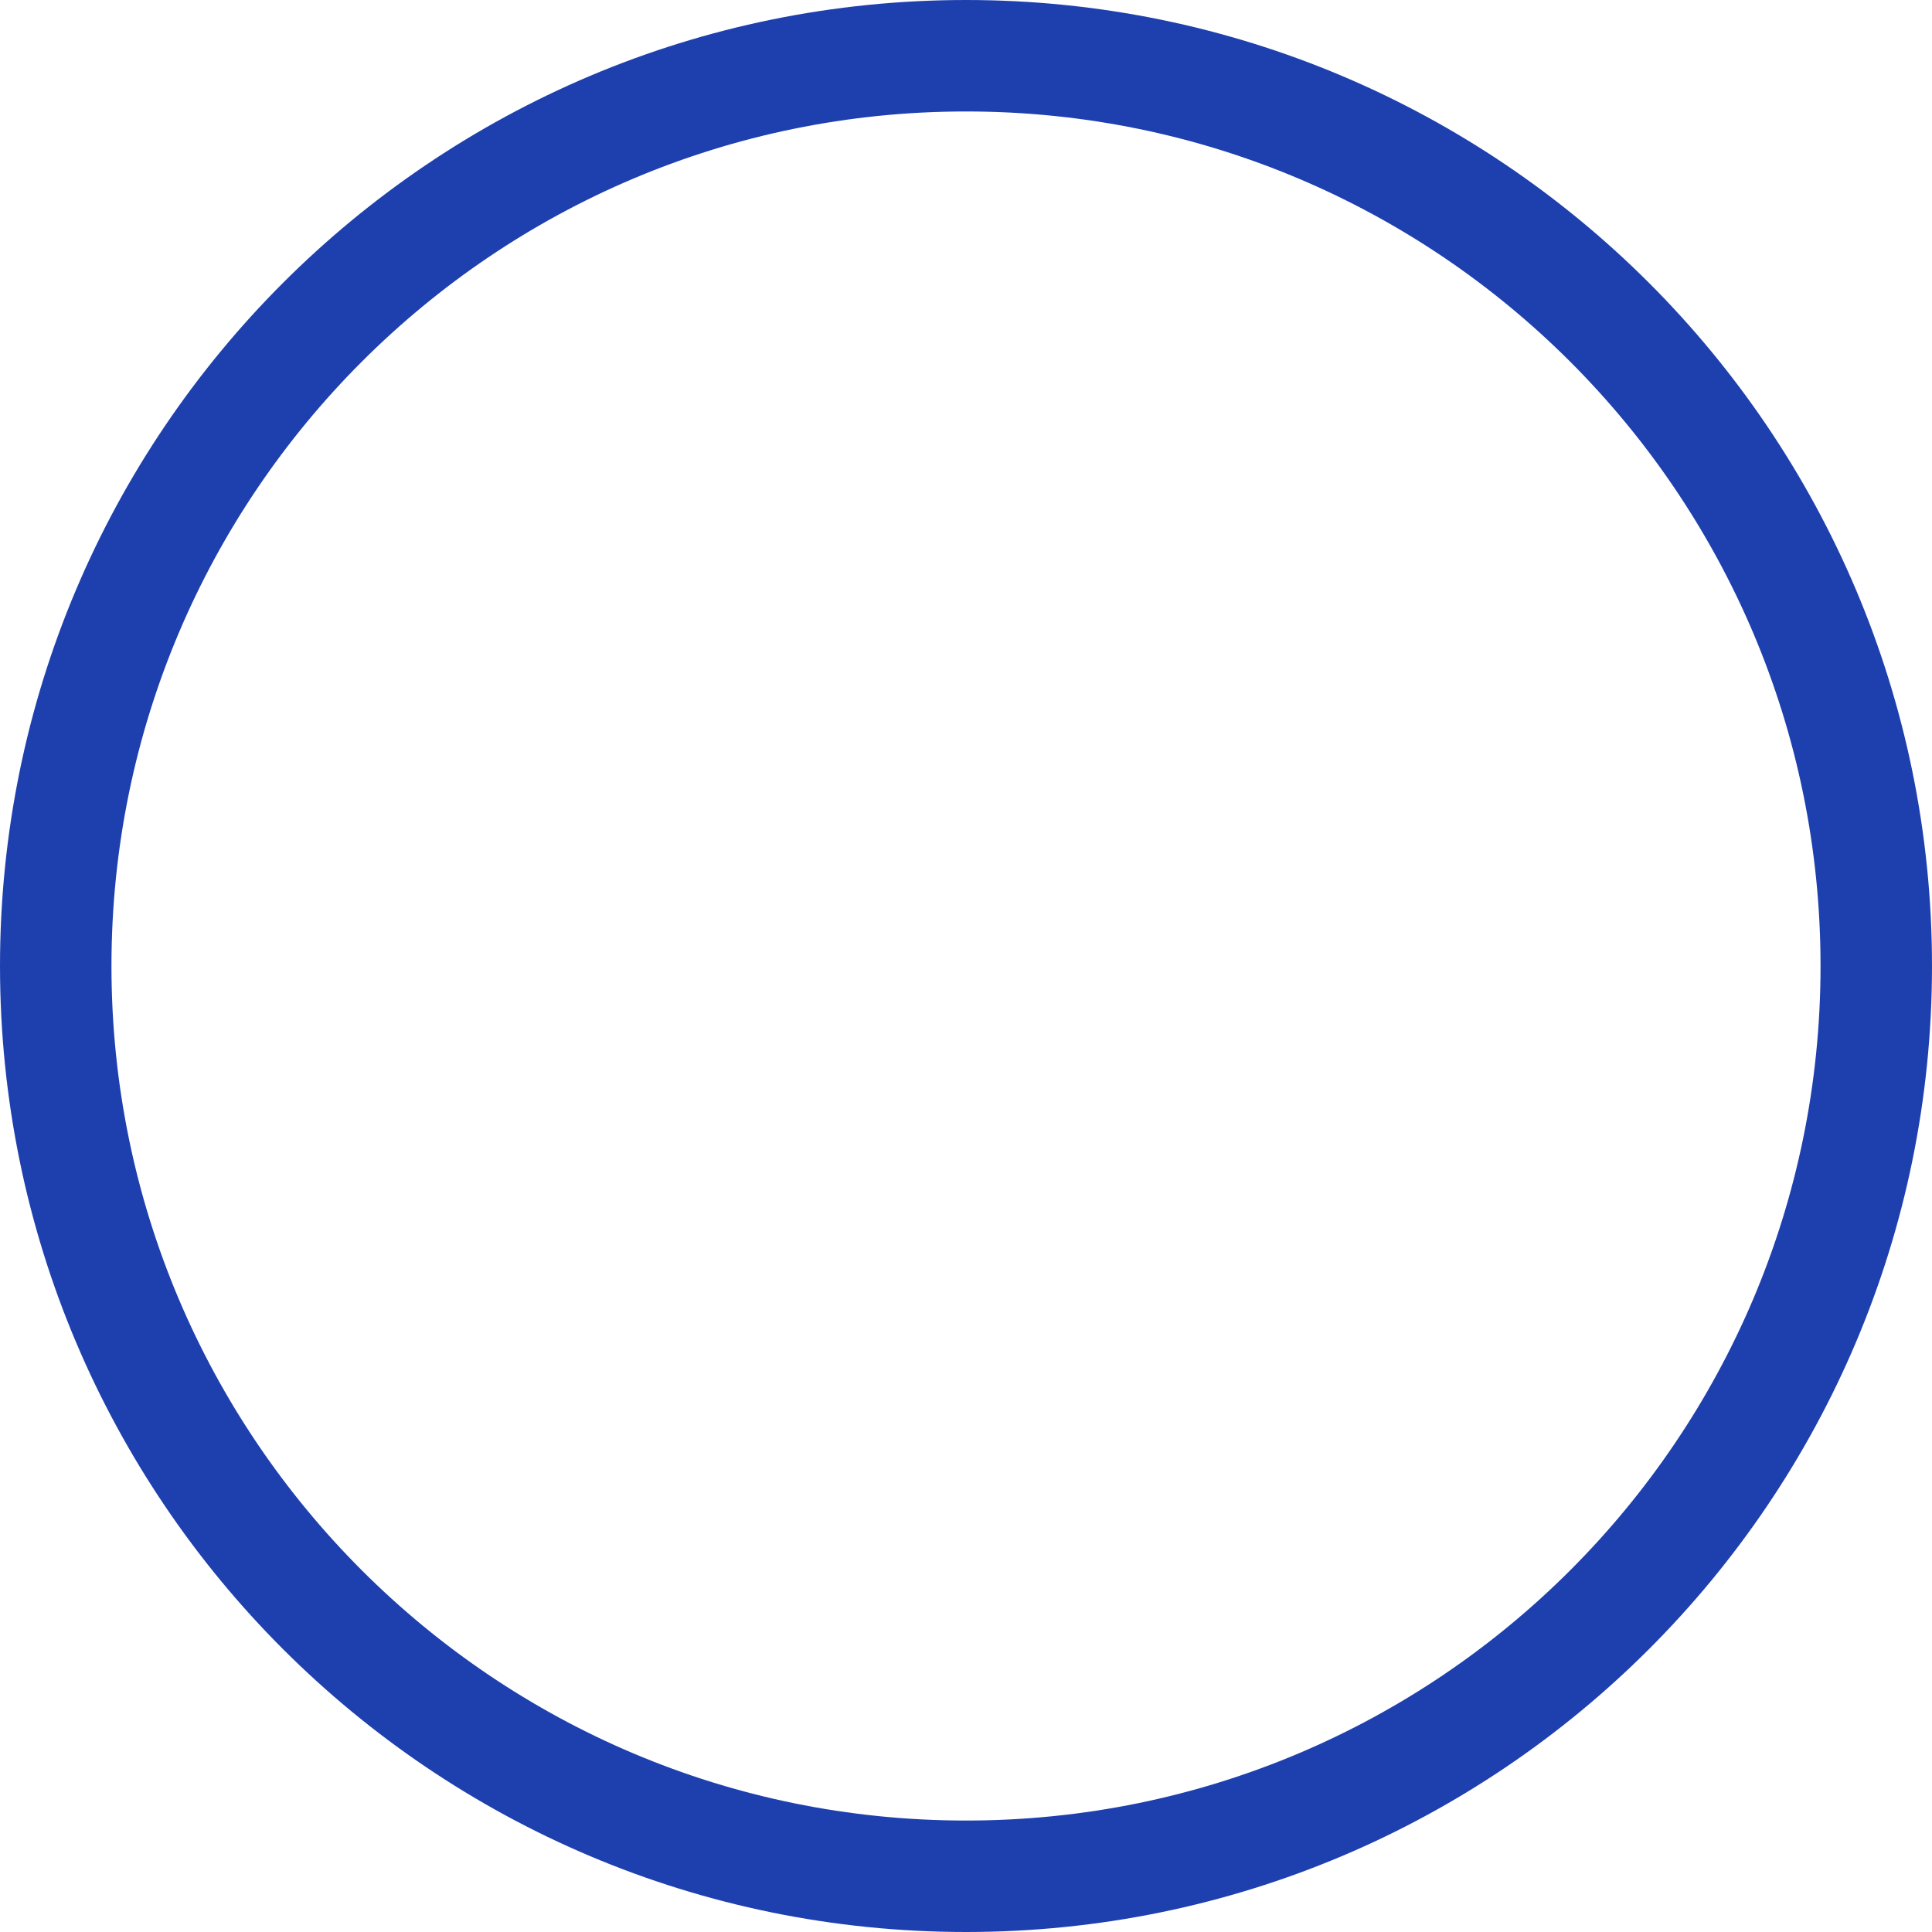
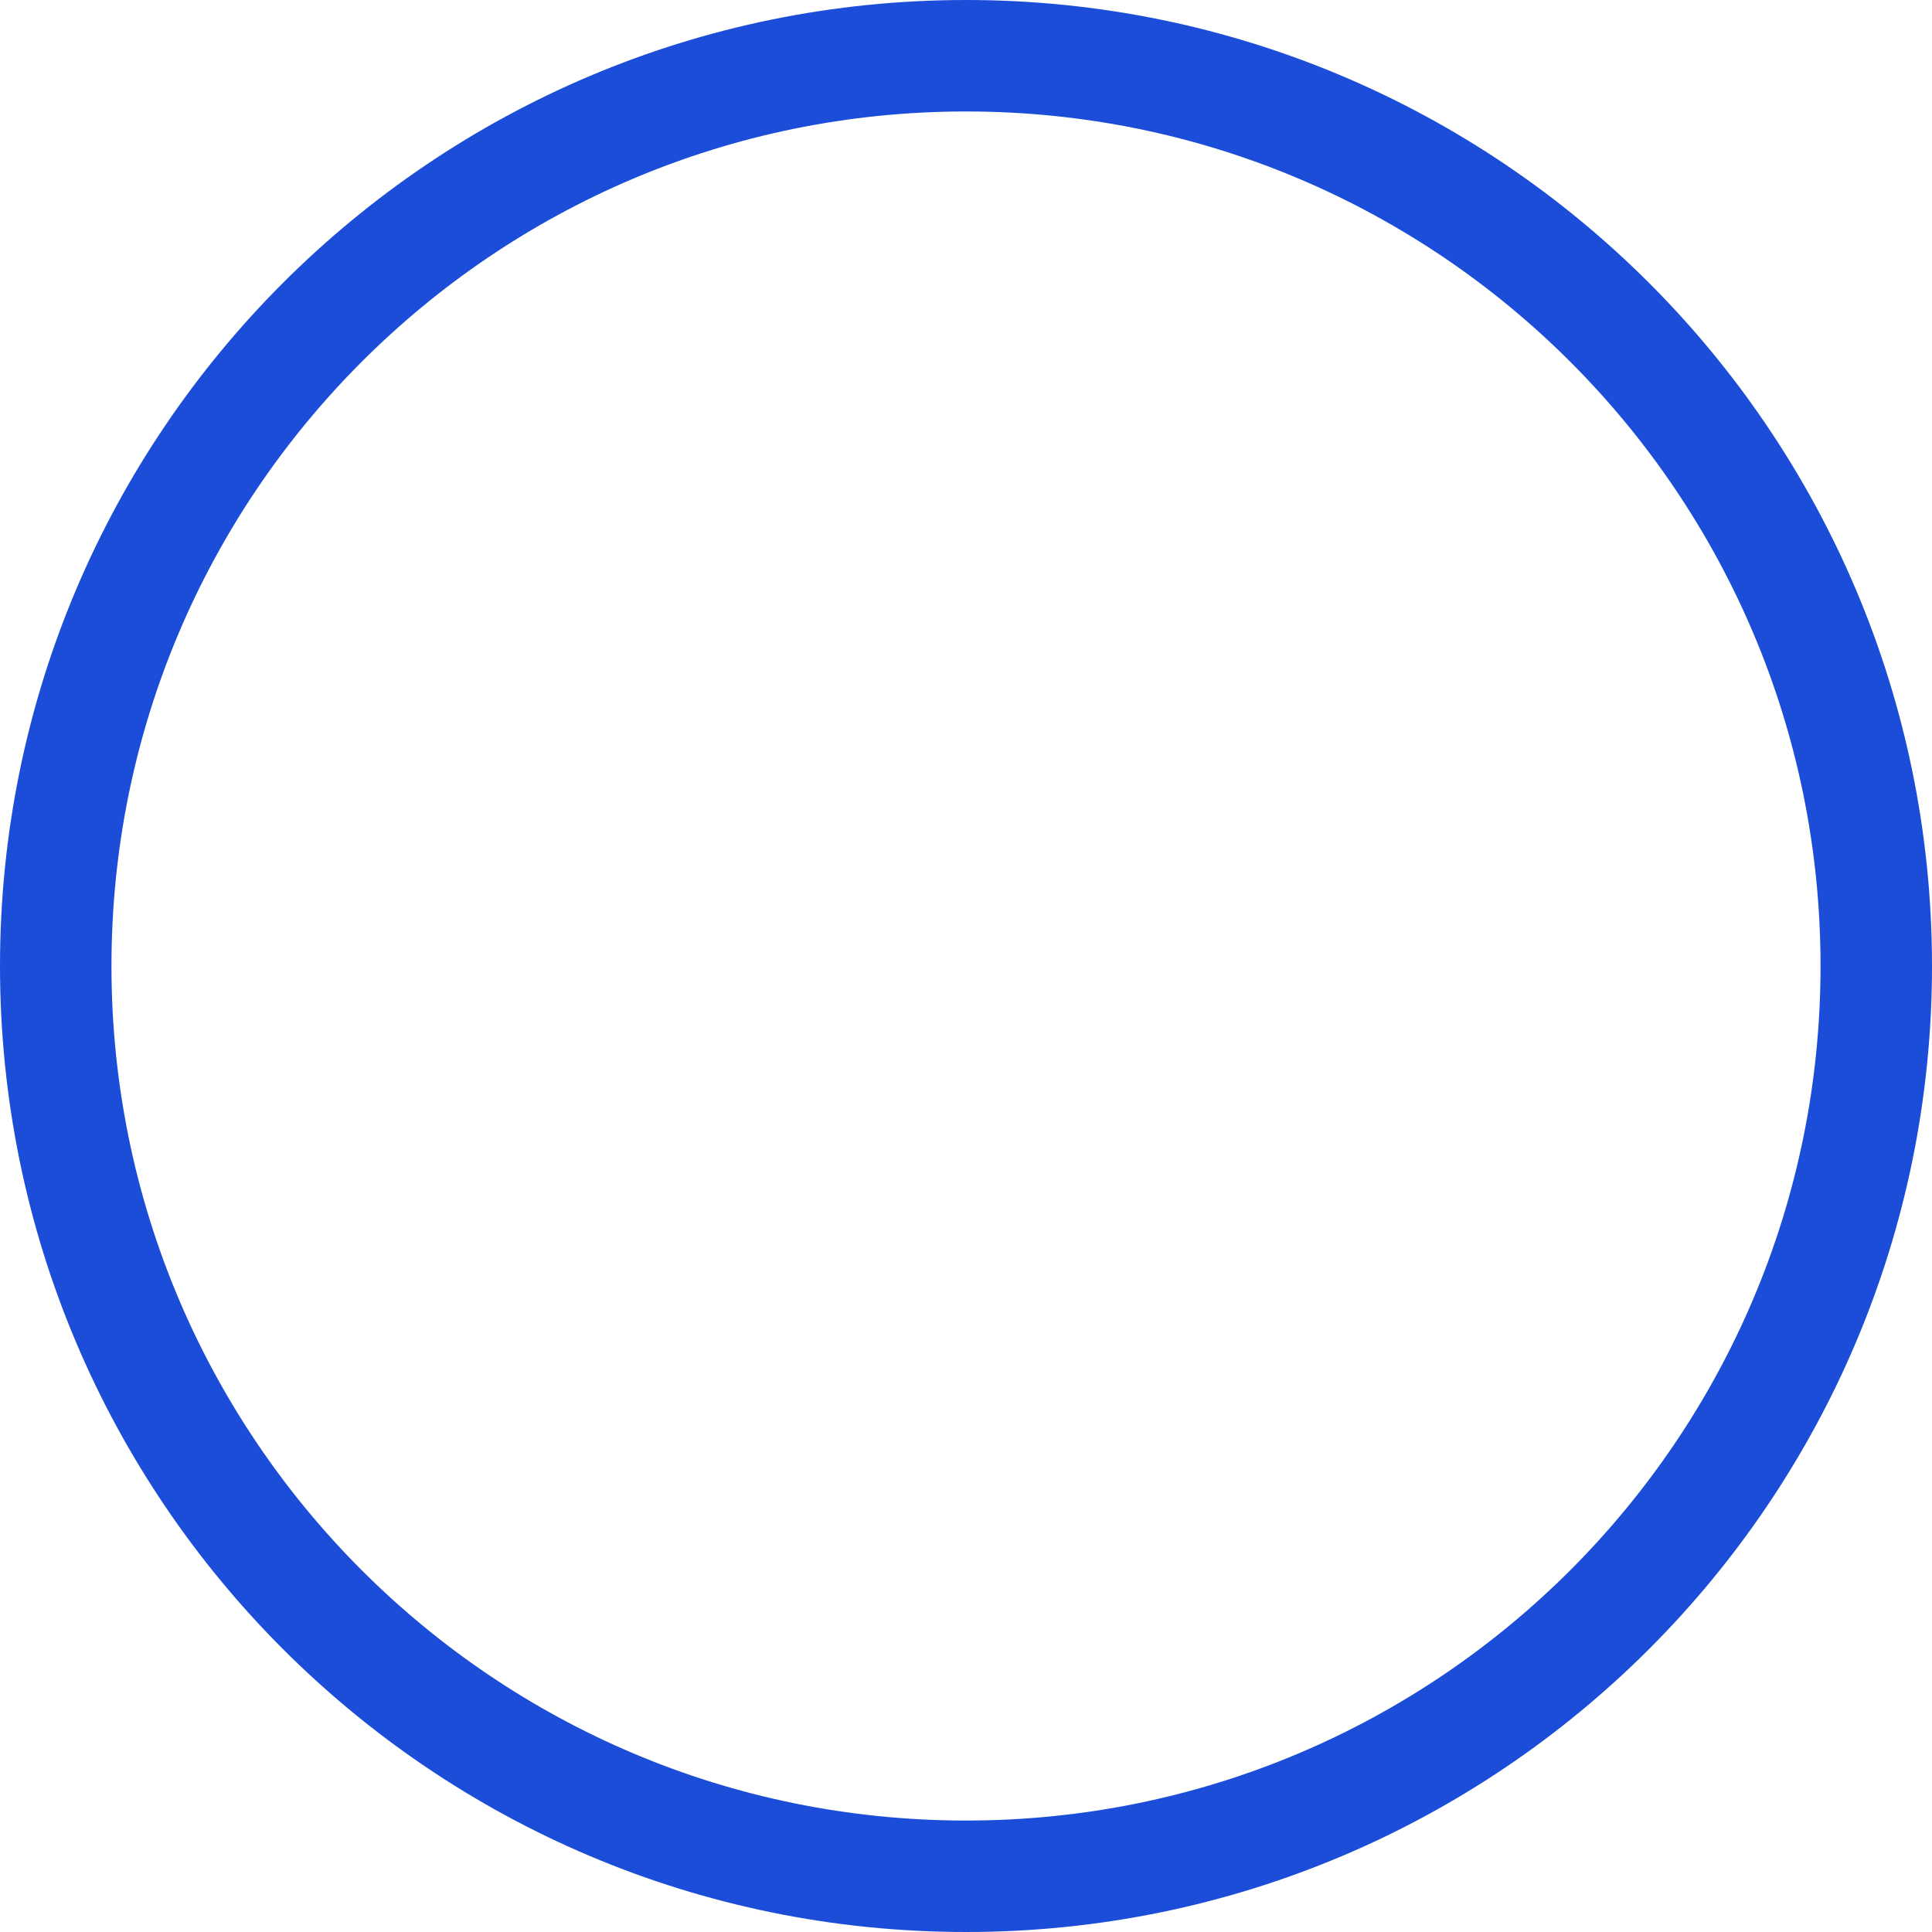
<svg xmlns="http://www.w3.org/2000/svg" preserveAspectRatio="none" overflow="visible" style="display: block;" width="26" height="26" viewBox="0 0 26 26" fill="none">
-   <circle id="halo" cx="13" cy="13" r="12.25" stroke="#1E40AF" stroke-width="1.5" />
+   <circle id="halo" cx="13" cy="13" r="12.25" stroke="#1B4DD9" stroke-width="1.5" />
</svg>
